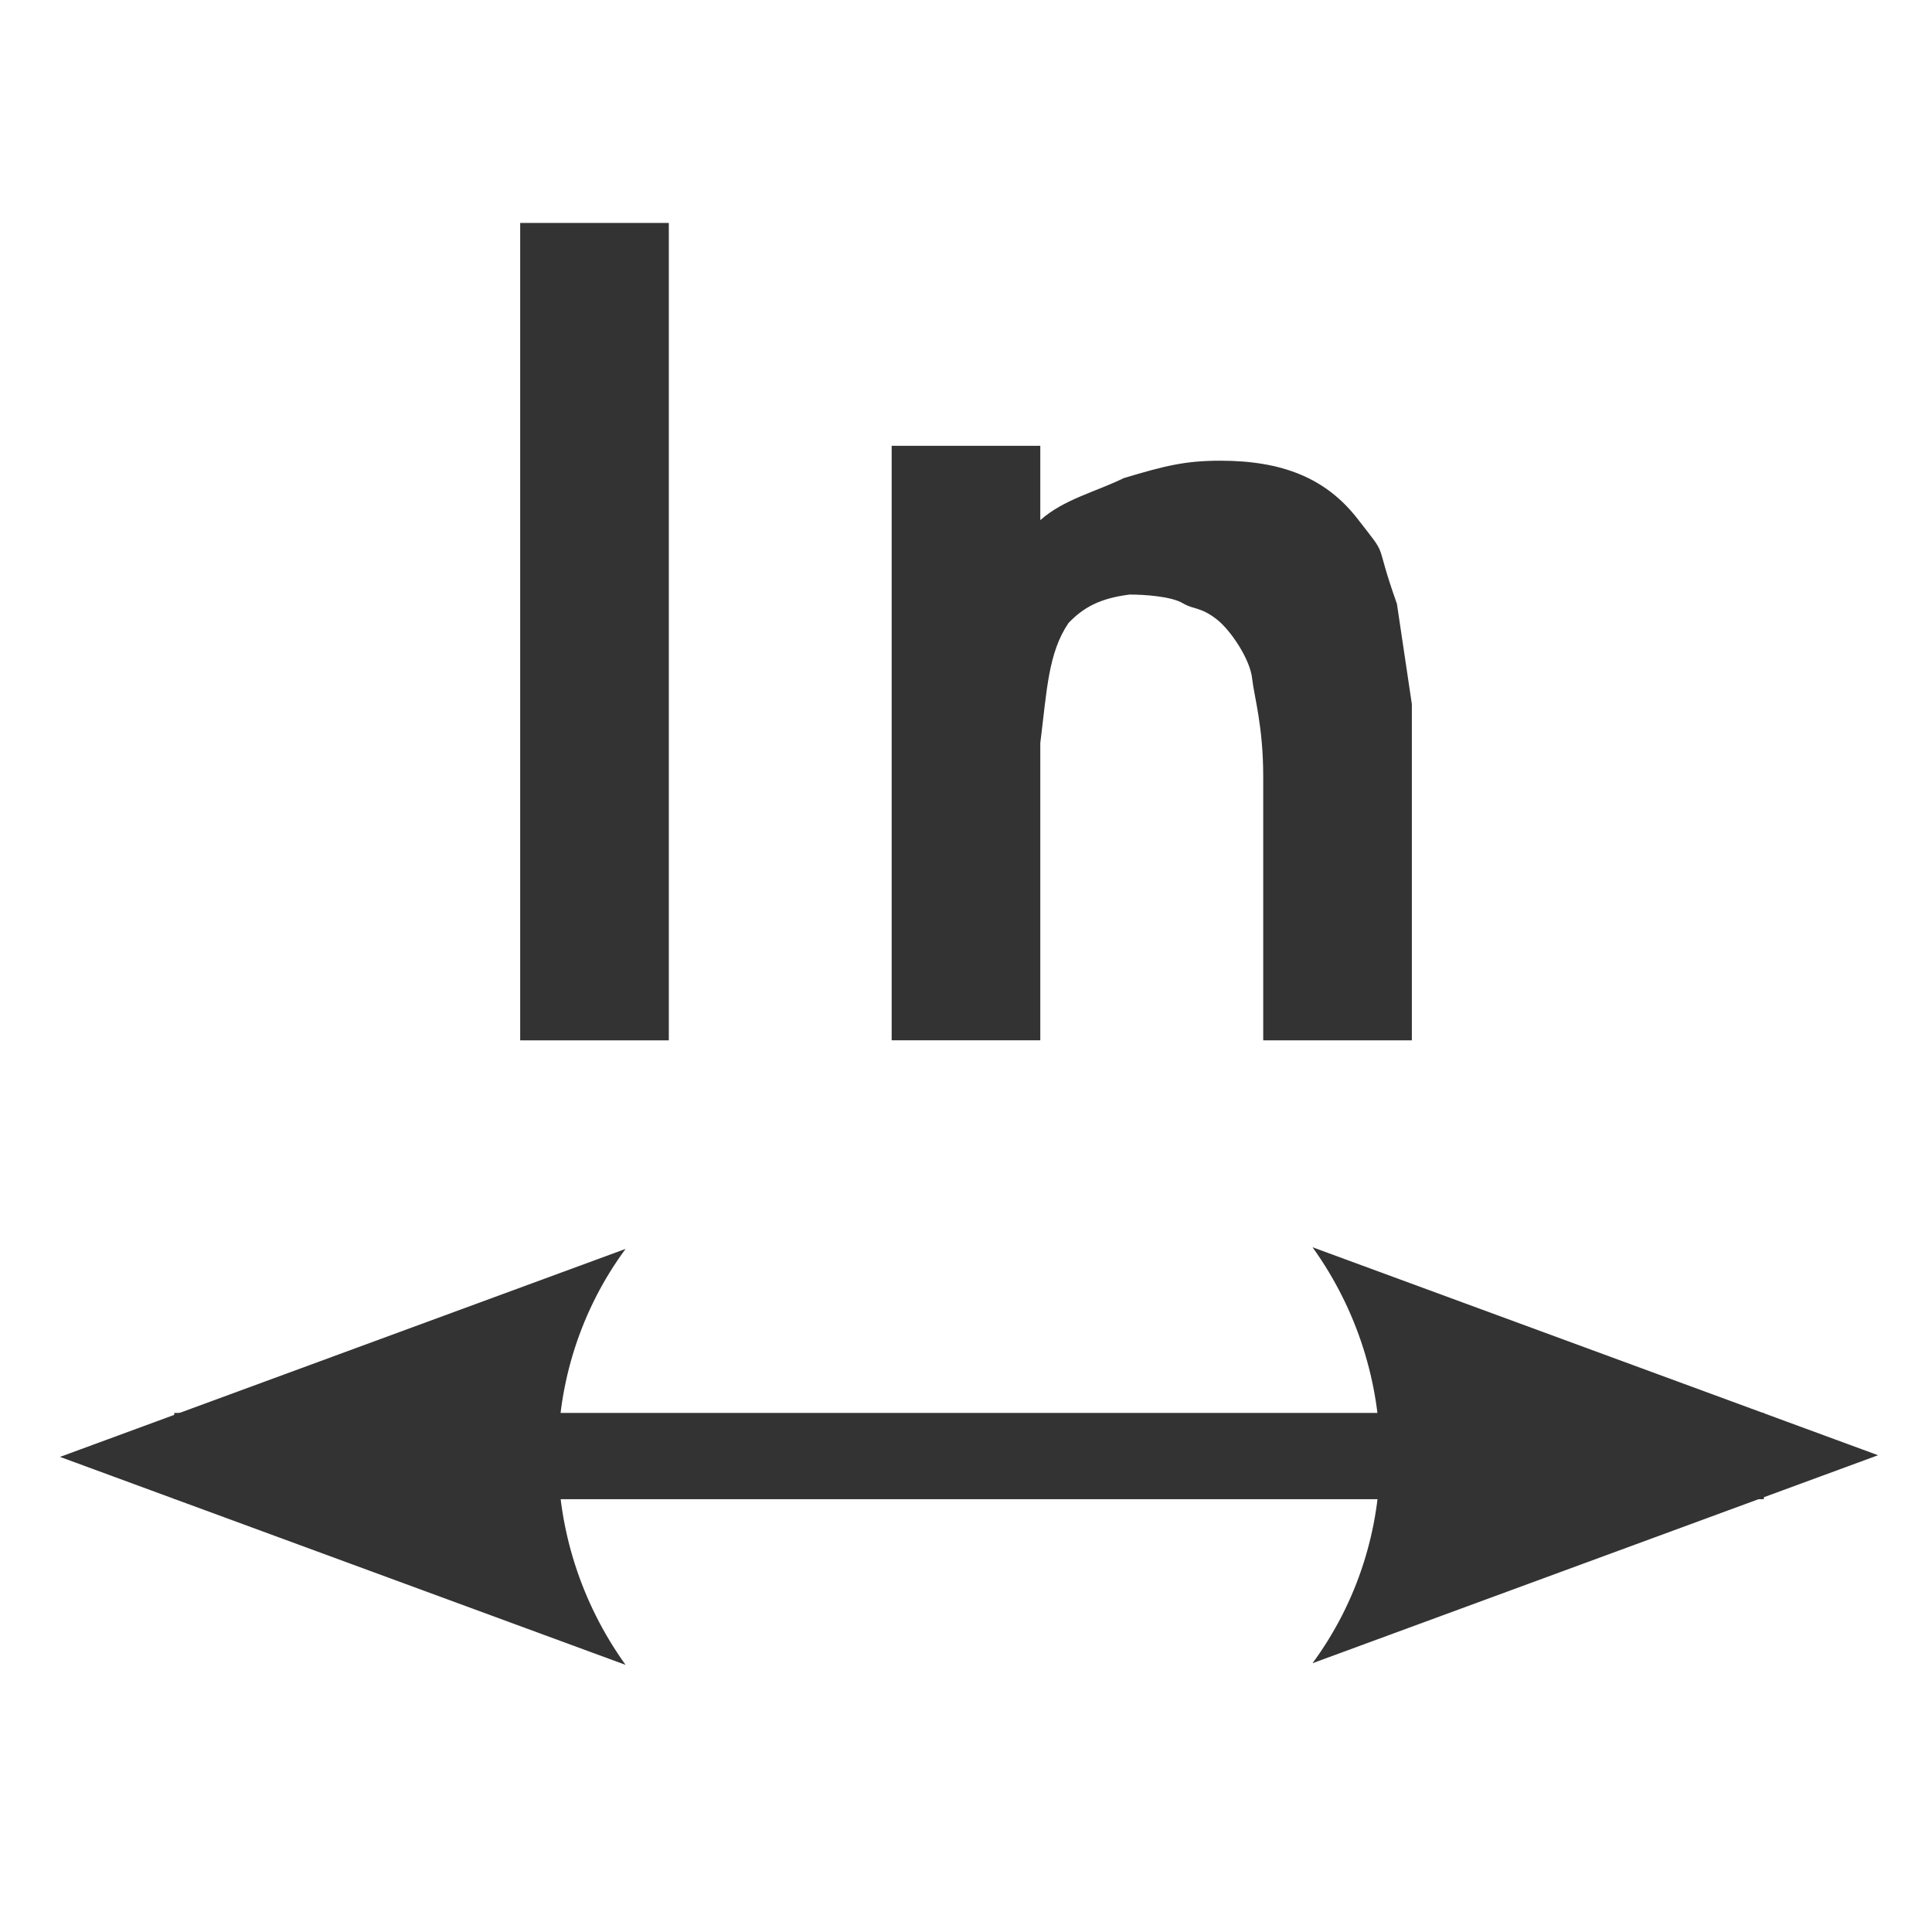
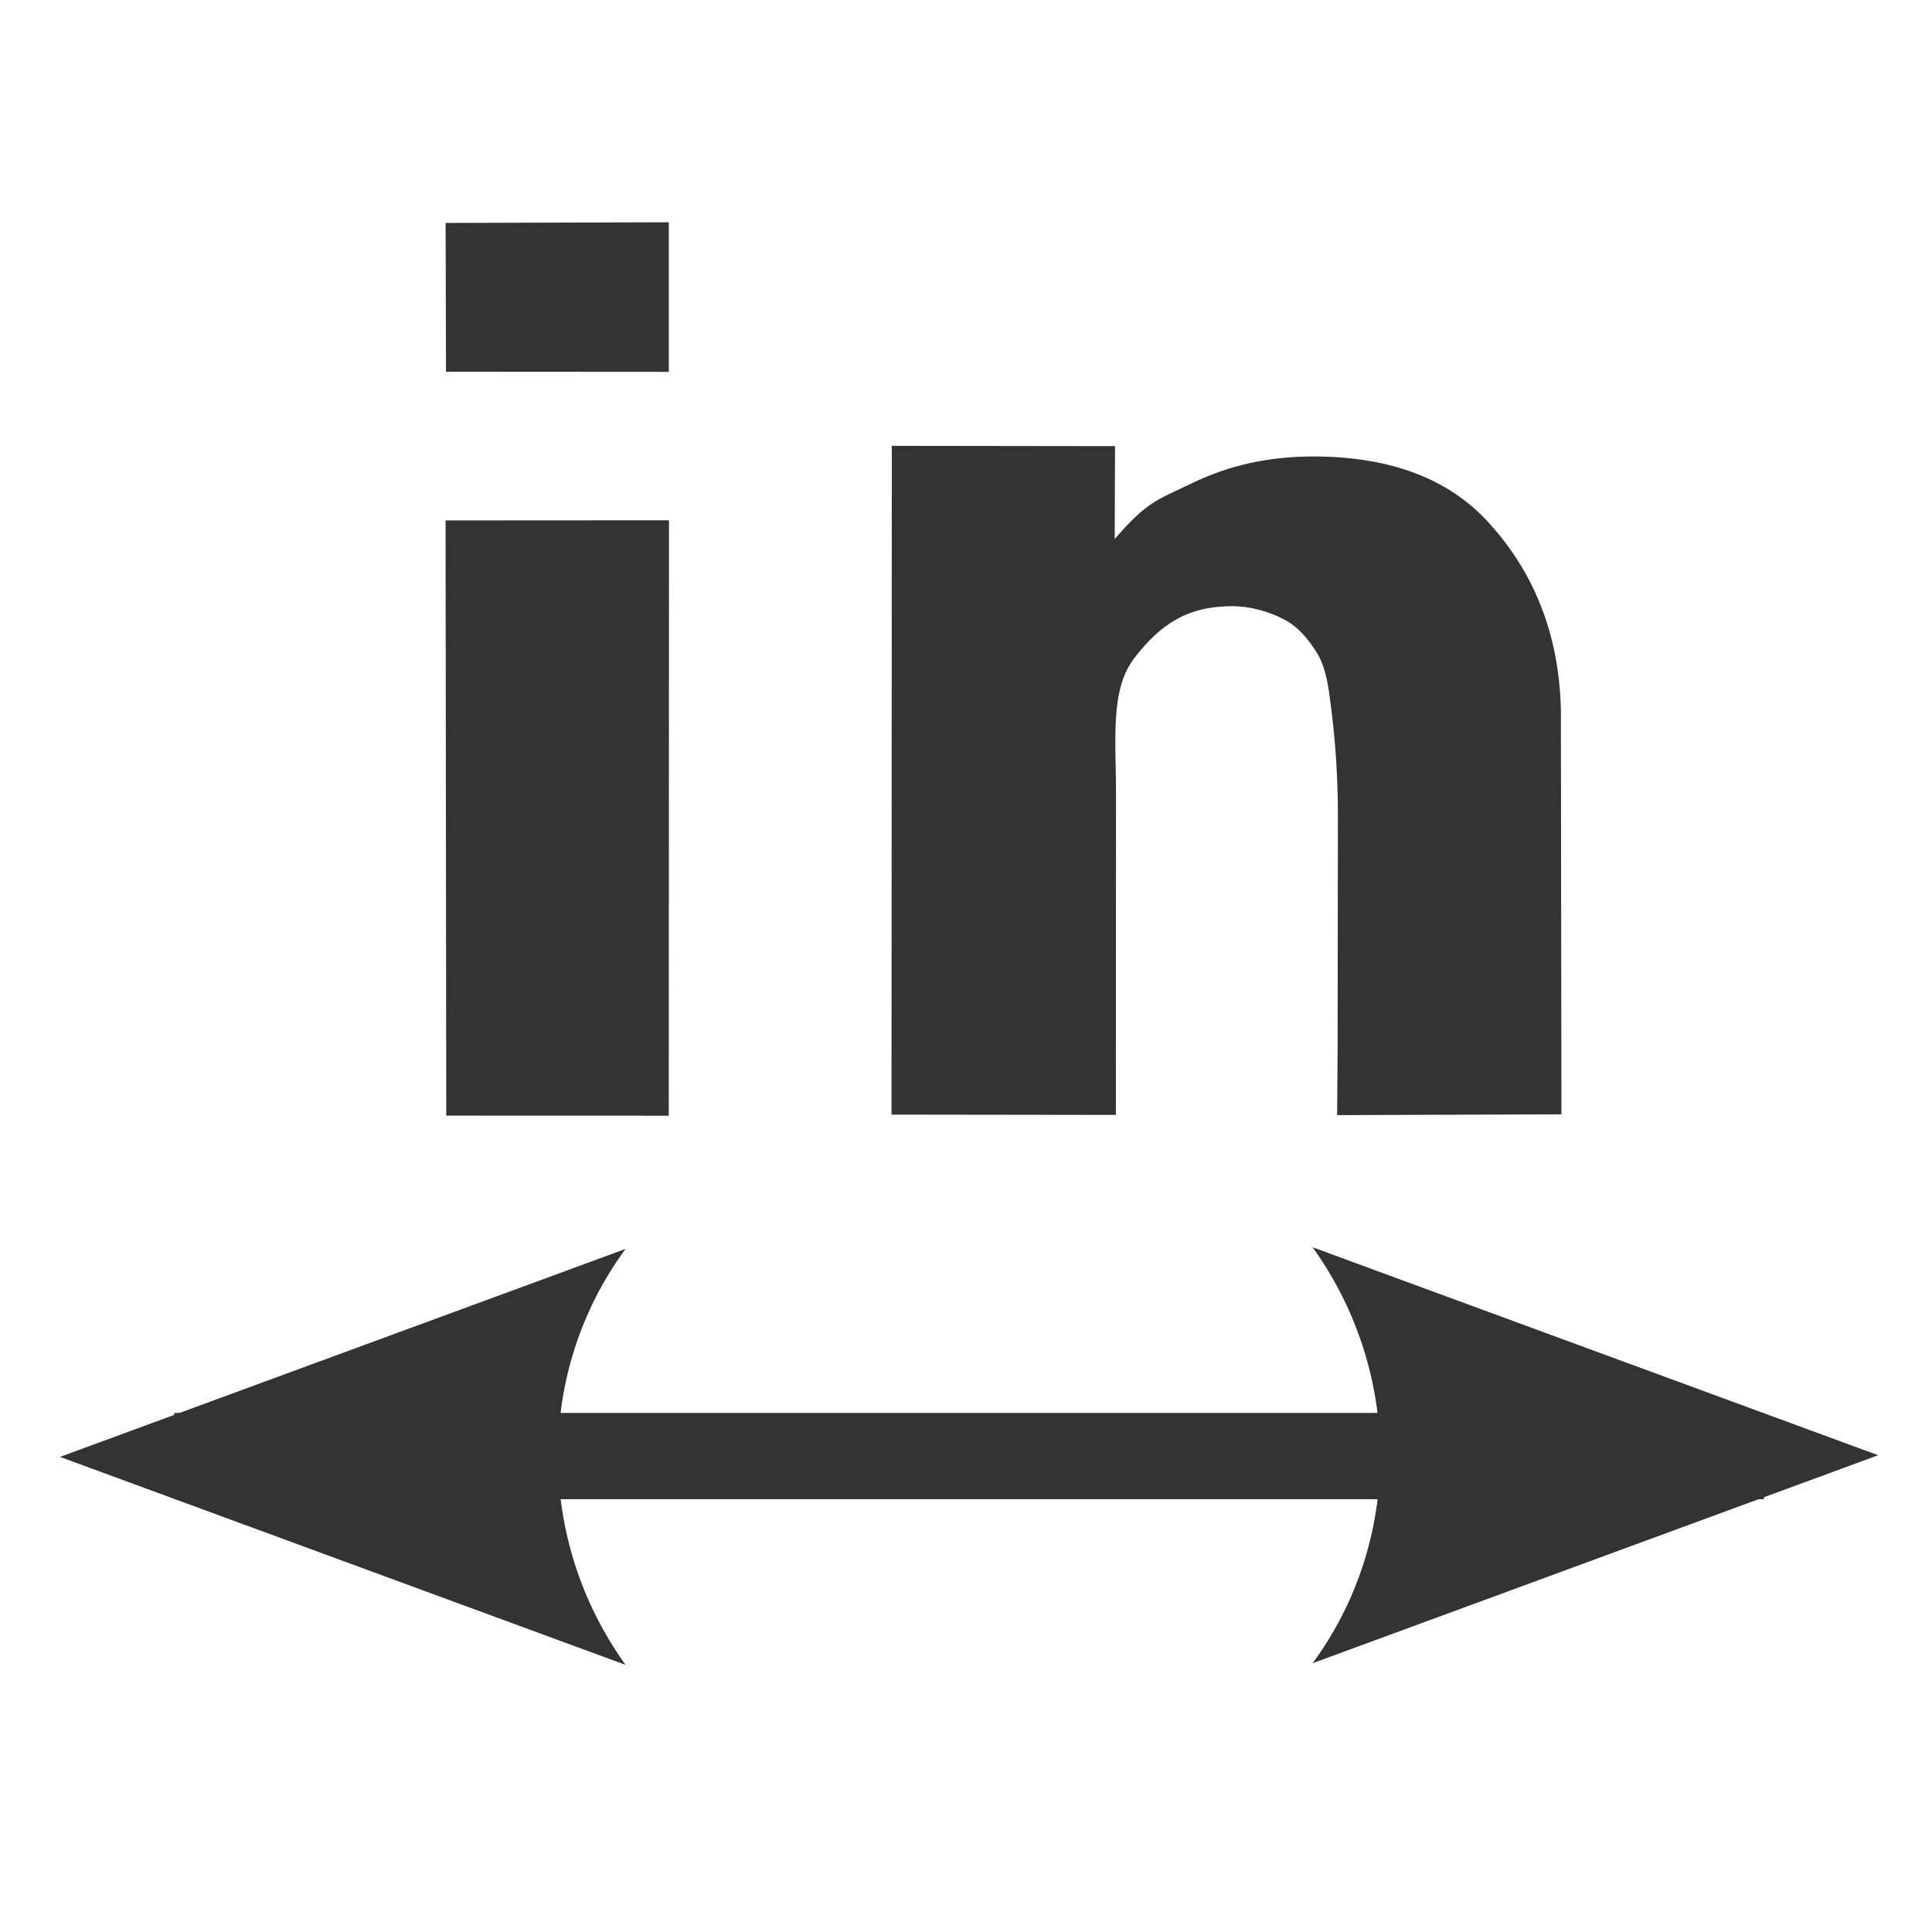
<svg xmlns="http://www.w3.org/2000/svg" height="26" width="26" version="1.1" id="svg2">
  <defs id="defs4">
    <marker orient="auto" refY="0.0" refX="0.0" id="Arrow2Mend" style="overflow:visible;">
      <path id="path3800" style="fill-rule:evenodd;stroke-width:0.625;stroke-linejoin:round;" d="M 8.719,4.034 L -2.207,0.016 L 8.719,-4.002 C 6.973,-1.63 6.983,1.616 8.719,4.034 z " transform="scale(0.6) rotate(180) translate(0,0)" />
    </marker>
    <marker orient="auto" refY="0.0" refX="0.0" id="Arrow2Mstart" style="overflow:visible">
      <path id="path3797" style="fill-rule:evenodd;stroke-width:0.625;stroke-linejoin:round" d="M 8.719,4.034 L -2.207,0.016 L 8.719,-4.002 C 6.973,-1.63 6.983,1.616 8.719,4.034 z " transform="scale(0.6) translate(0,0)" />
    </marker>
    <marker orient="auto" refY="0" refX="0" id="Arrow2Mstart-3" style="overflow:visible">
      <path id="path3797-7" style="fill-rule:evenodd;stroke-width:0.625;stroke-linejoin:round" d="M 8.719,4.034 -2.207,0.016 8.719,-4.002 c -1.745,2.372 -1.735,5.617 -6e-7,8.035 z" transform="scale(0.6,0.6)" />
    </marker>
    <marker orient="auto" refY="0" refX="0" id="Arrow2Mend-9" style="overflow:visible">
      <path id="path3800-0" style="fill-rule:evenodd;stroke-width:0.625;stroke-linejoin:round" d="M 8.719,4.034 -2.207,0.016 8.719,-4.002 c -1.745,2.372 -1.735,5.617 -6e-7,8.035 z" transform="scale(-0.6,-0.6)" />
    </marker>
  </defs>
-   <g transform="scale(0.9566027,1.045366)" style="font-size:49.972px;line-height:125%;letter-spacing:0px;word-spacing:0px;opacity:0.8;fill:#000000;font-family:Sans" id="text16">
-     <path d="m 7.318,2.87 2.091,0 0,10.523 -2.091,0" style="font-size:13.742px;font-style:normal;font-variant:normal;font-weight:600;font-stretch:normal;fill:#000000;font-family:NanumGothic;-inkscape-font-specification:NanumGothic Semi-Bold" id="path2990" />
-     <path d="m 19.862,9.064 0,4.329 -2.091,0 0,-0.957 0,-2.438 c 0,-0.649 -0.125,-1.017 -0.156,-1.263 C 17.588,8.489 17.312,8.108 17.11,7.968 16.885,7.811 16.803,7.852 16.642,7.767 16.481,7.677 16.099,7.654 15.893,7.654 c -0.423,0.048 -0.653,0.168 -0.861,0.366 -0.286,0.385 -0.304,0.867 -0.397,1.546 l 0,3.826 -2.091,0 0,-7.653 2.091,0 0,0.957 C 14.971,6.425 15.402,6.337 15.809,6.155 c 0.59,-0.162 0.869,-0.224 1.361,-0.224 0.868,7.7e-6 1.487,0.223 1.934,0.755 0.452,0.532 0.209,0.215 0.548,1.087" style="font-size:13.742px;font-style:normal;font-variant:normal;font-weight:600;font-stretch:normal;fill:#000000;font-family:NanumGothic;-inkscape-font-specification:NanumGothic Semi-Bold" id="path2992" />
+   <g id="text3345" style="font-style:normal;font-weight:normal;font-size:16.14px;line-height:125%;font-family:sans-serif;letter-spacing:0px;word-spacing:0px;fill:#000000;fill-opacity:1;stroke:none;stroke-width:1px;stroke-linecap:butt;stroke-linejoin:miter;stroke-opacity:1;opacity:0.8" transform="scale(1.028332,0.9724484)">
+     <path id="path3350" style="font-weight:bold;fill:#000000;fill-opacity:1" d="m 5.831,7.202 2.924,-0.002 -0.003,8.24 -2.912,-0.001 z m 5.627e-4,-4.117 2.921,-0.009 0,2.07 -2.916,-0.002 z" />
+     <path id="path3352" style="font-weight:bold;fill:#000000;fill-opacity:1" d="m 20.427,9.928 0.007,5.493 -2.935,0.011 0.006,-0.927 0.004,-3.211 c 8.81e-4,-0.762 -0.068,-1.338 -0.105,-1.627 -0.032,-0.289 -0.089,-0.502 -0.173,-0.638 -0.11,-0.184 -0.244,-0.36 -0.433,-0.46 -0.189,-0.105 -0.431,-0.18 -0.673,-0.18 -0.588,0 -0.937,0.251 -1.273,0.708 -0.336,0.452 -0.243,1.15 -0.247,1.954 l -0.002,4.378 -2.936,-0.004 0.004,-9.255 2.921,0.004 -0.004,1.284 c 0.426,-0.515 0.534,-0.53 1.012,-0.771 0.478,-0.247 1.006,-0.37 1.584,-0.37 1.019,0 1.792,0.313 2.317,0.938 0.531,0.625 0.925,1.48 0.927,2.672 z" />
  </g>
-   <path style="opacity:0.8;fill:#eaeaea;fill-opacity:1;stroke:#000000;stroke-width:1.161;stroke-miterlimit:4;stroke-dasharray:none;marker-start:url(#Arrow2Mstart);marker-end:url(#Arrow2Mend)" id="path14-3" d="m 2.345,19.595 21.392,0" />
+   <path style="opacity:0.8;fill:none;fill-opacity:1;stroke:#000000;stroke-width:1.161;stroke-miterlimit:4;stroke-dasharray:none;stroke-opacity:1;marker-start:url(#Arrow2Mstart);marker-end:url(#Arrow2Mend)" id="path14-3" d="m 2.345,19.595 12.218,0 9.175,0" />
</svg>
